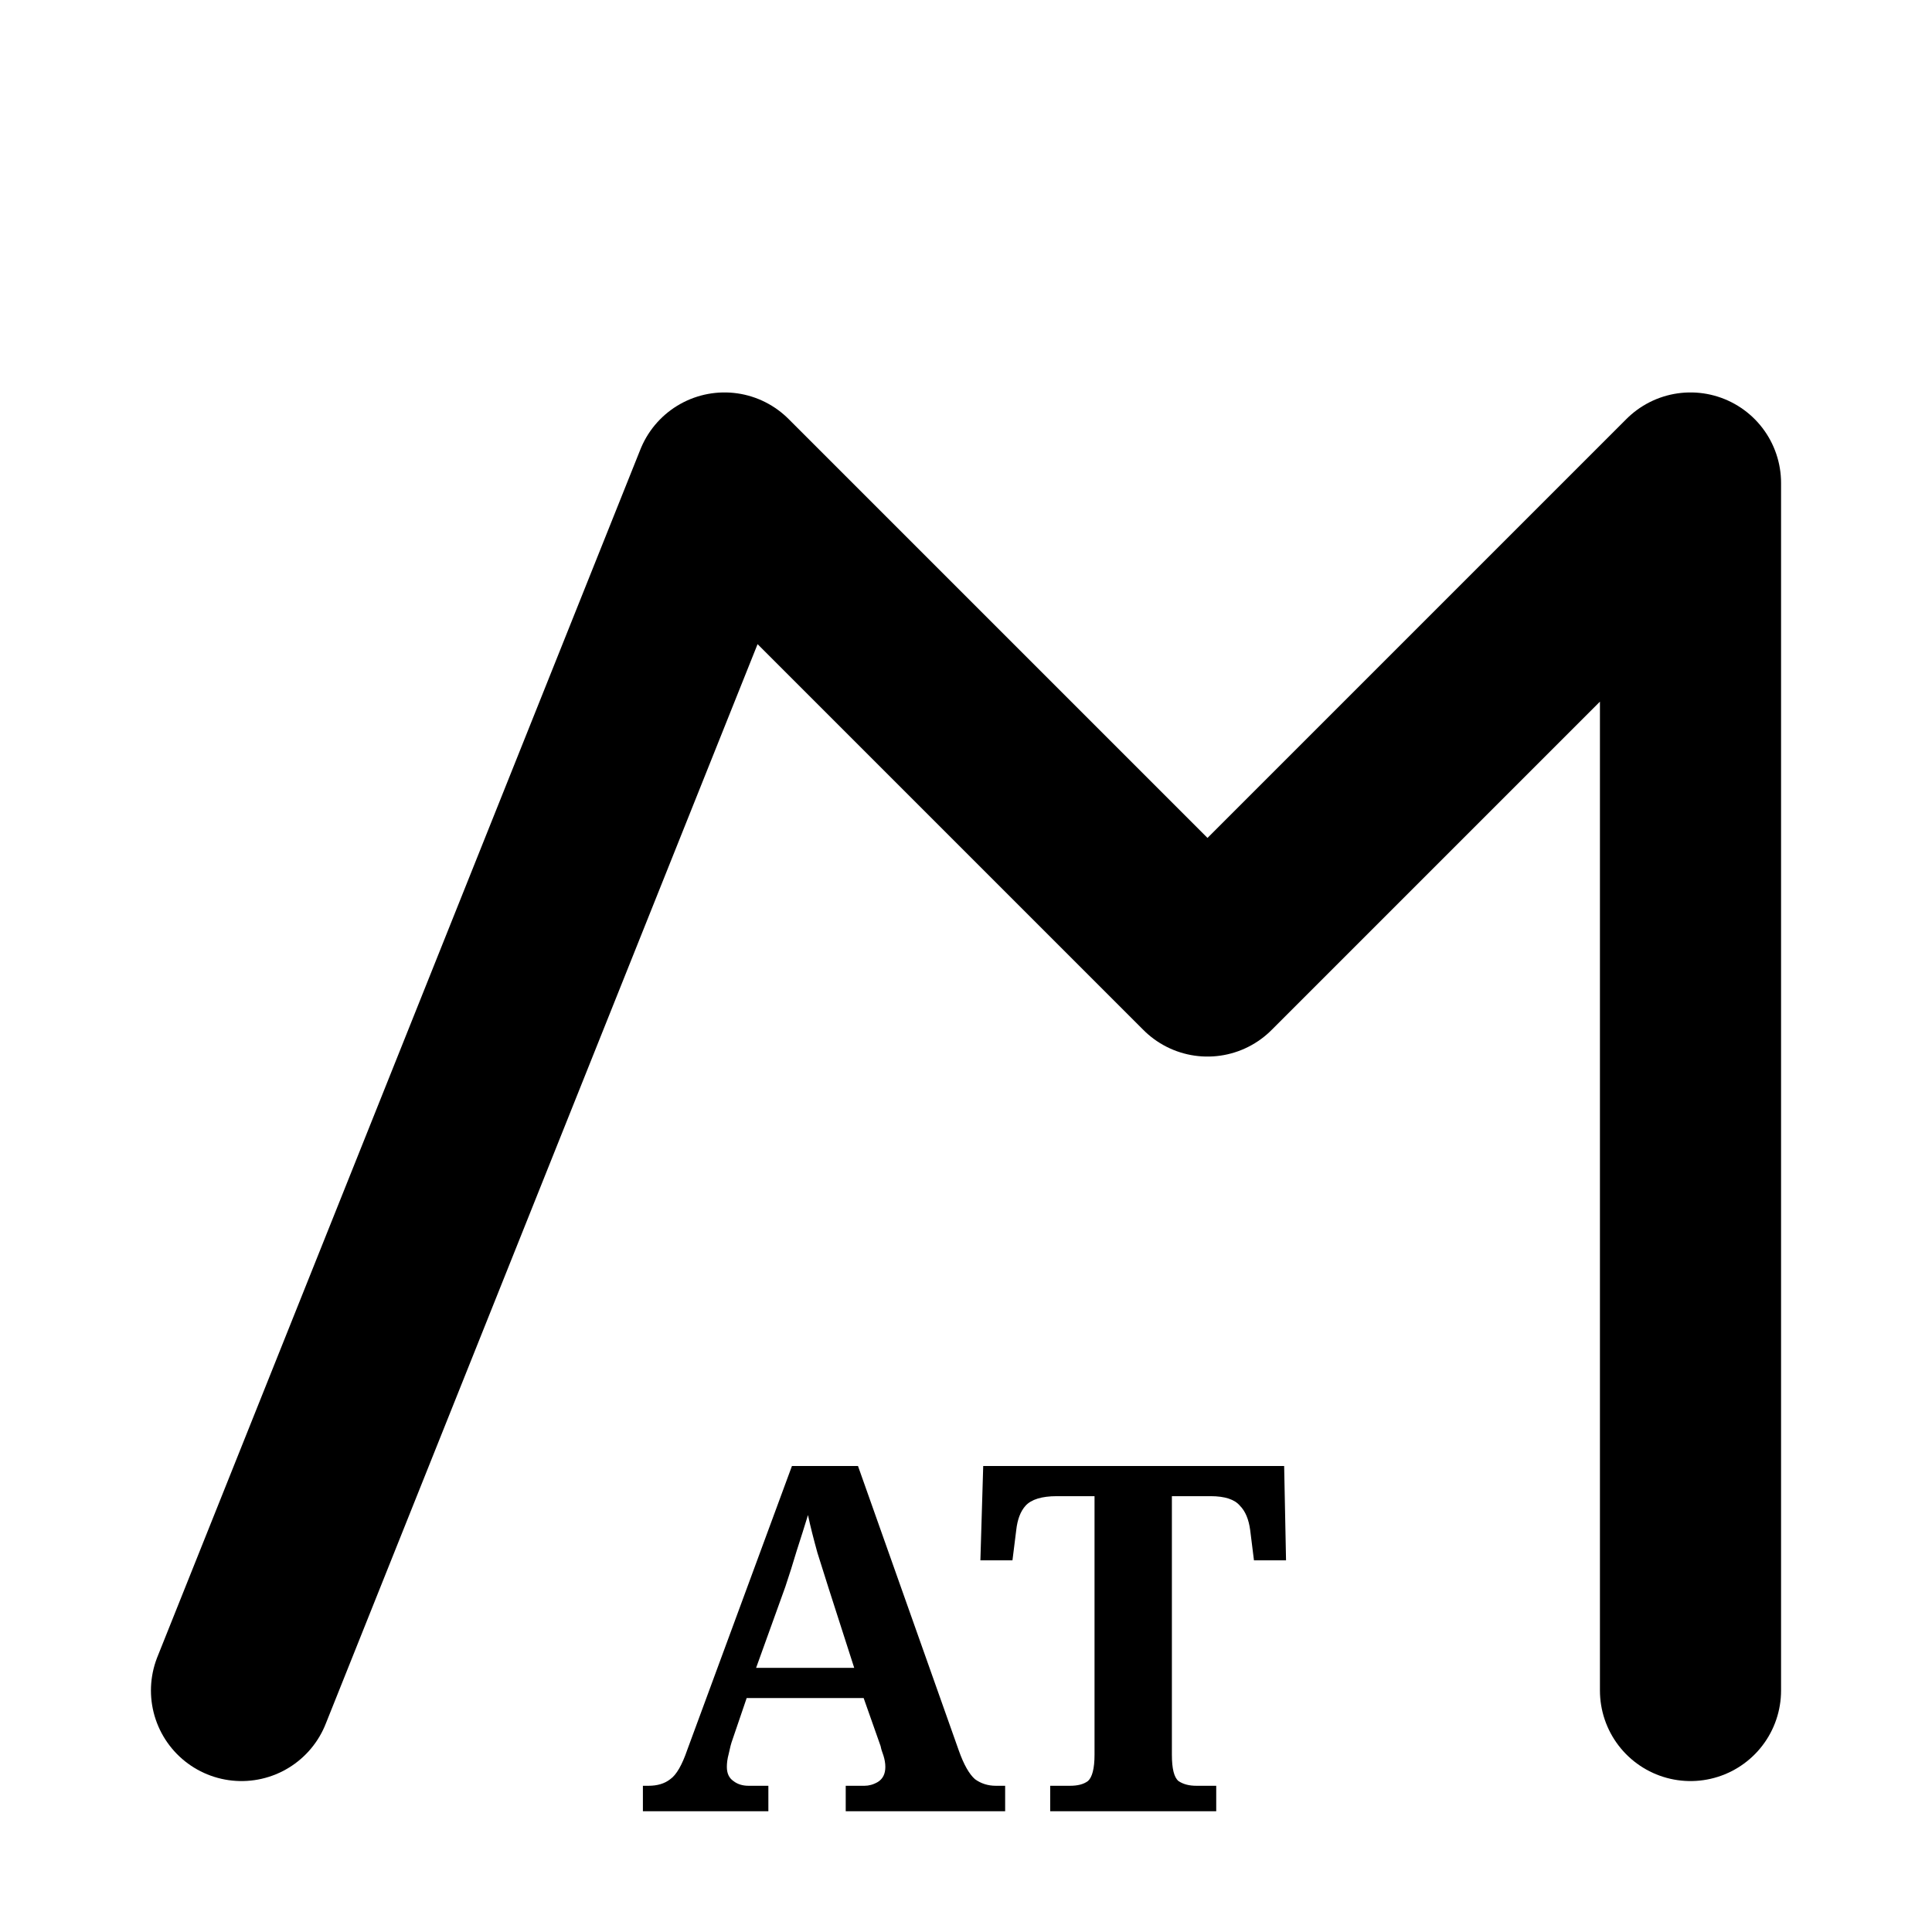
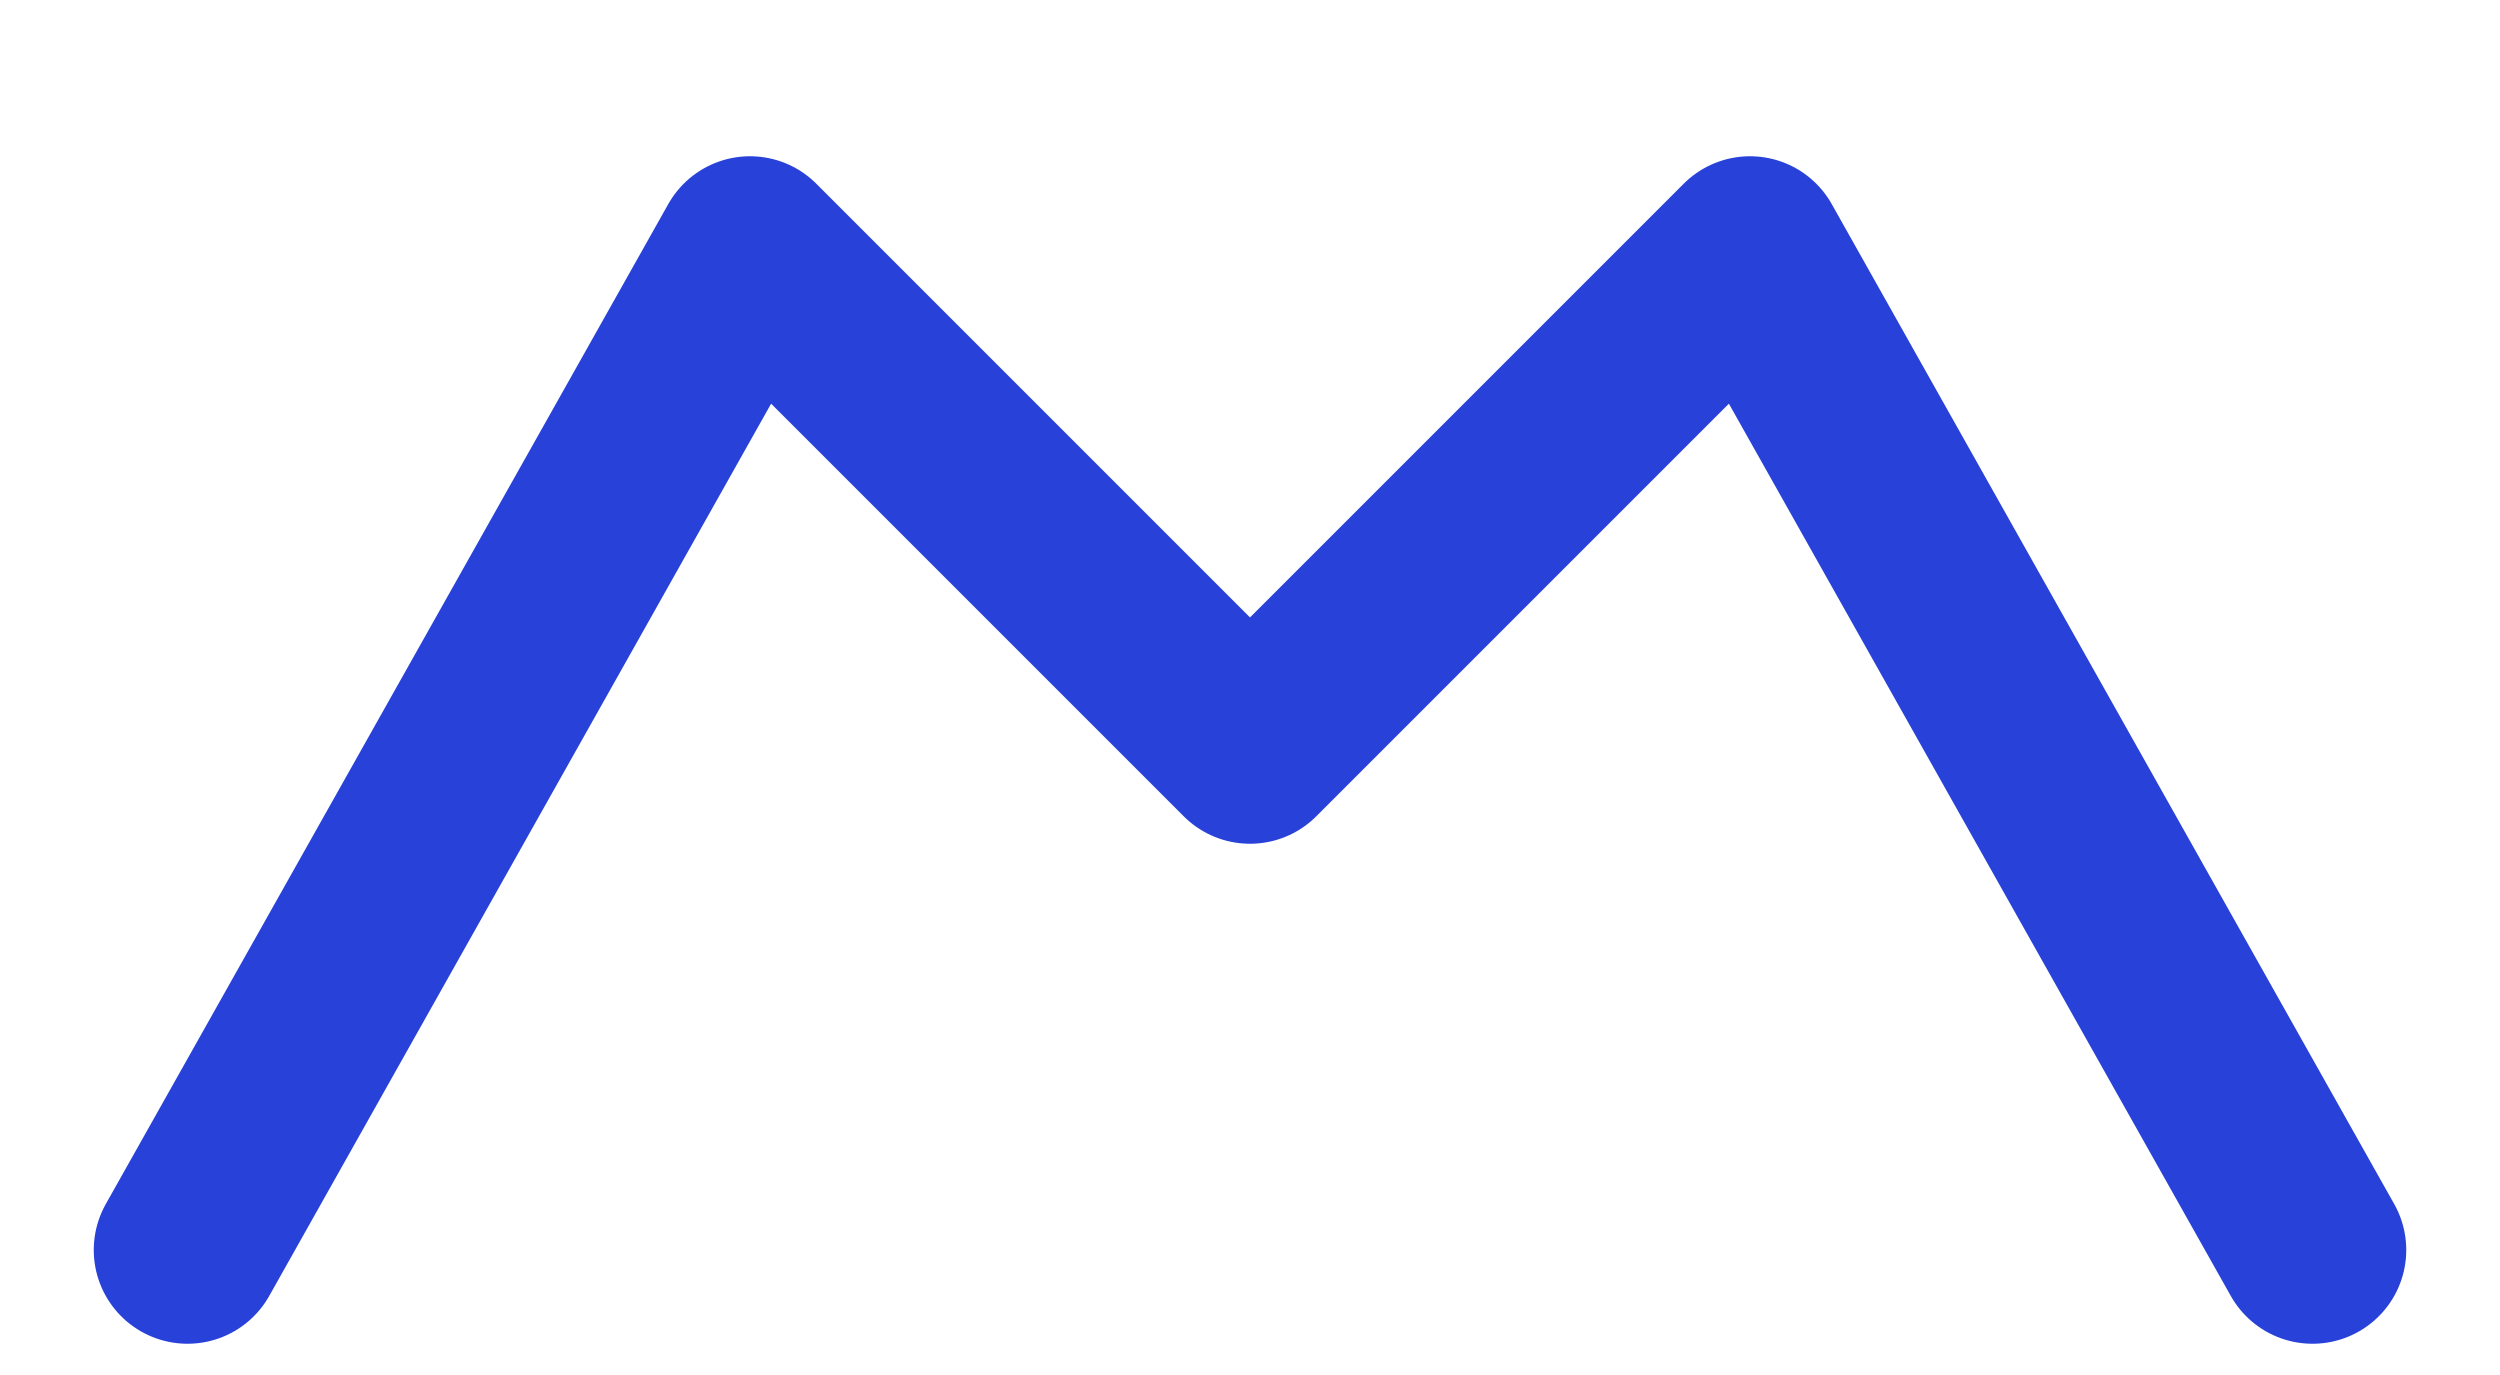
- <svg width="32" height="32" viewBox="0 0 32 32" fill="none">
-   <path d="M4 28 L12 8 L20 16 L28 8 L28 28" stroke="currentColor" stroke-width="3" stroke-linecap="round" stroke-linejoin="round" fill="none" />
-   <text x="16" y="30" text-anchor="middle" font-family="Georgia, serif" font-size="8" font-weight="900" fill="currentColor">AT</text>
+ <svg xmlns="http://www.w3.org/2000/svg" viewBox="0 0 80 44" width="80" height="44">
+   <path d="M6 40 L24 8 L40 24 L56 8 L74 40" stroke="#2741D9" stroke-width="6" stroke-linecap="round" stroke-linejoin="round" fill="none" />
</svg>
